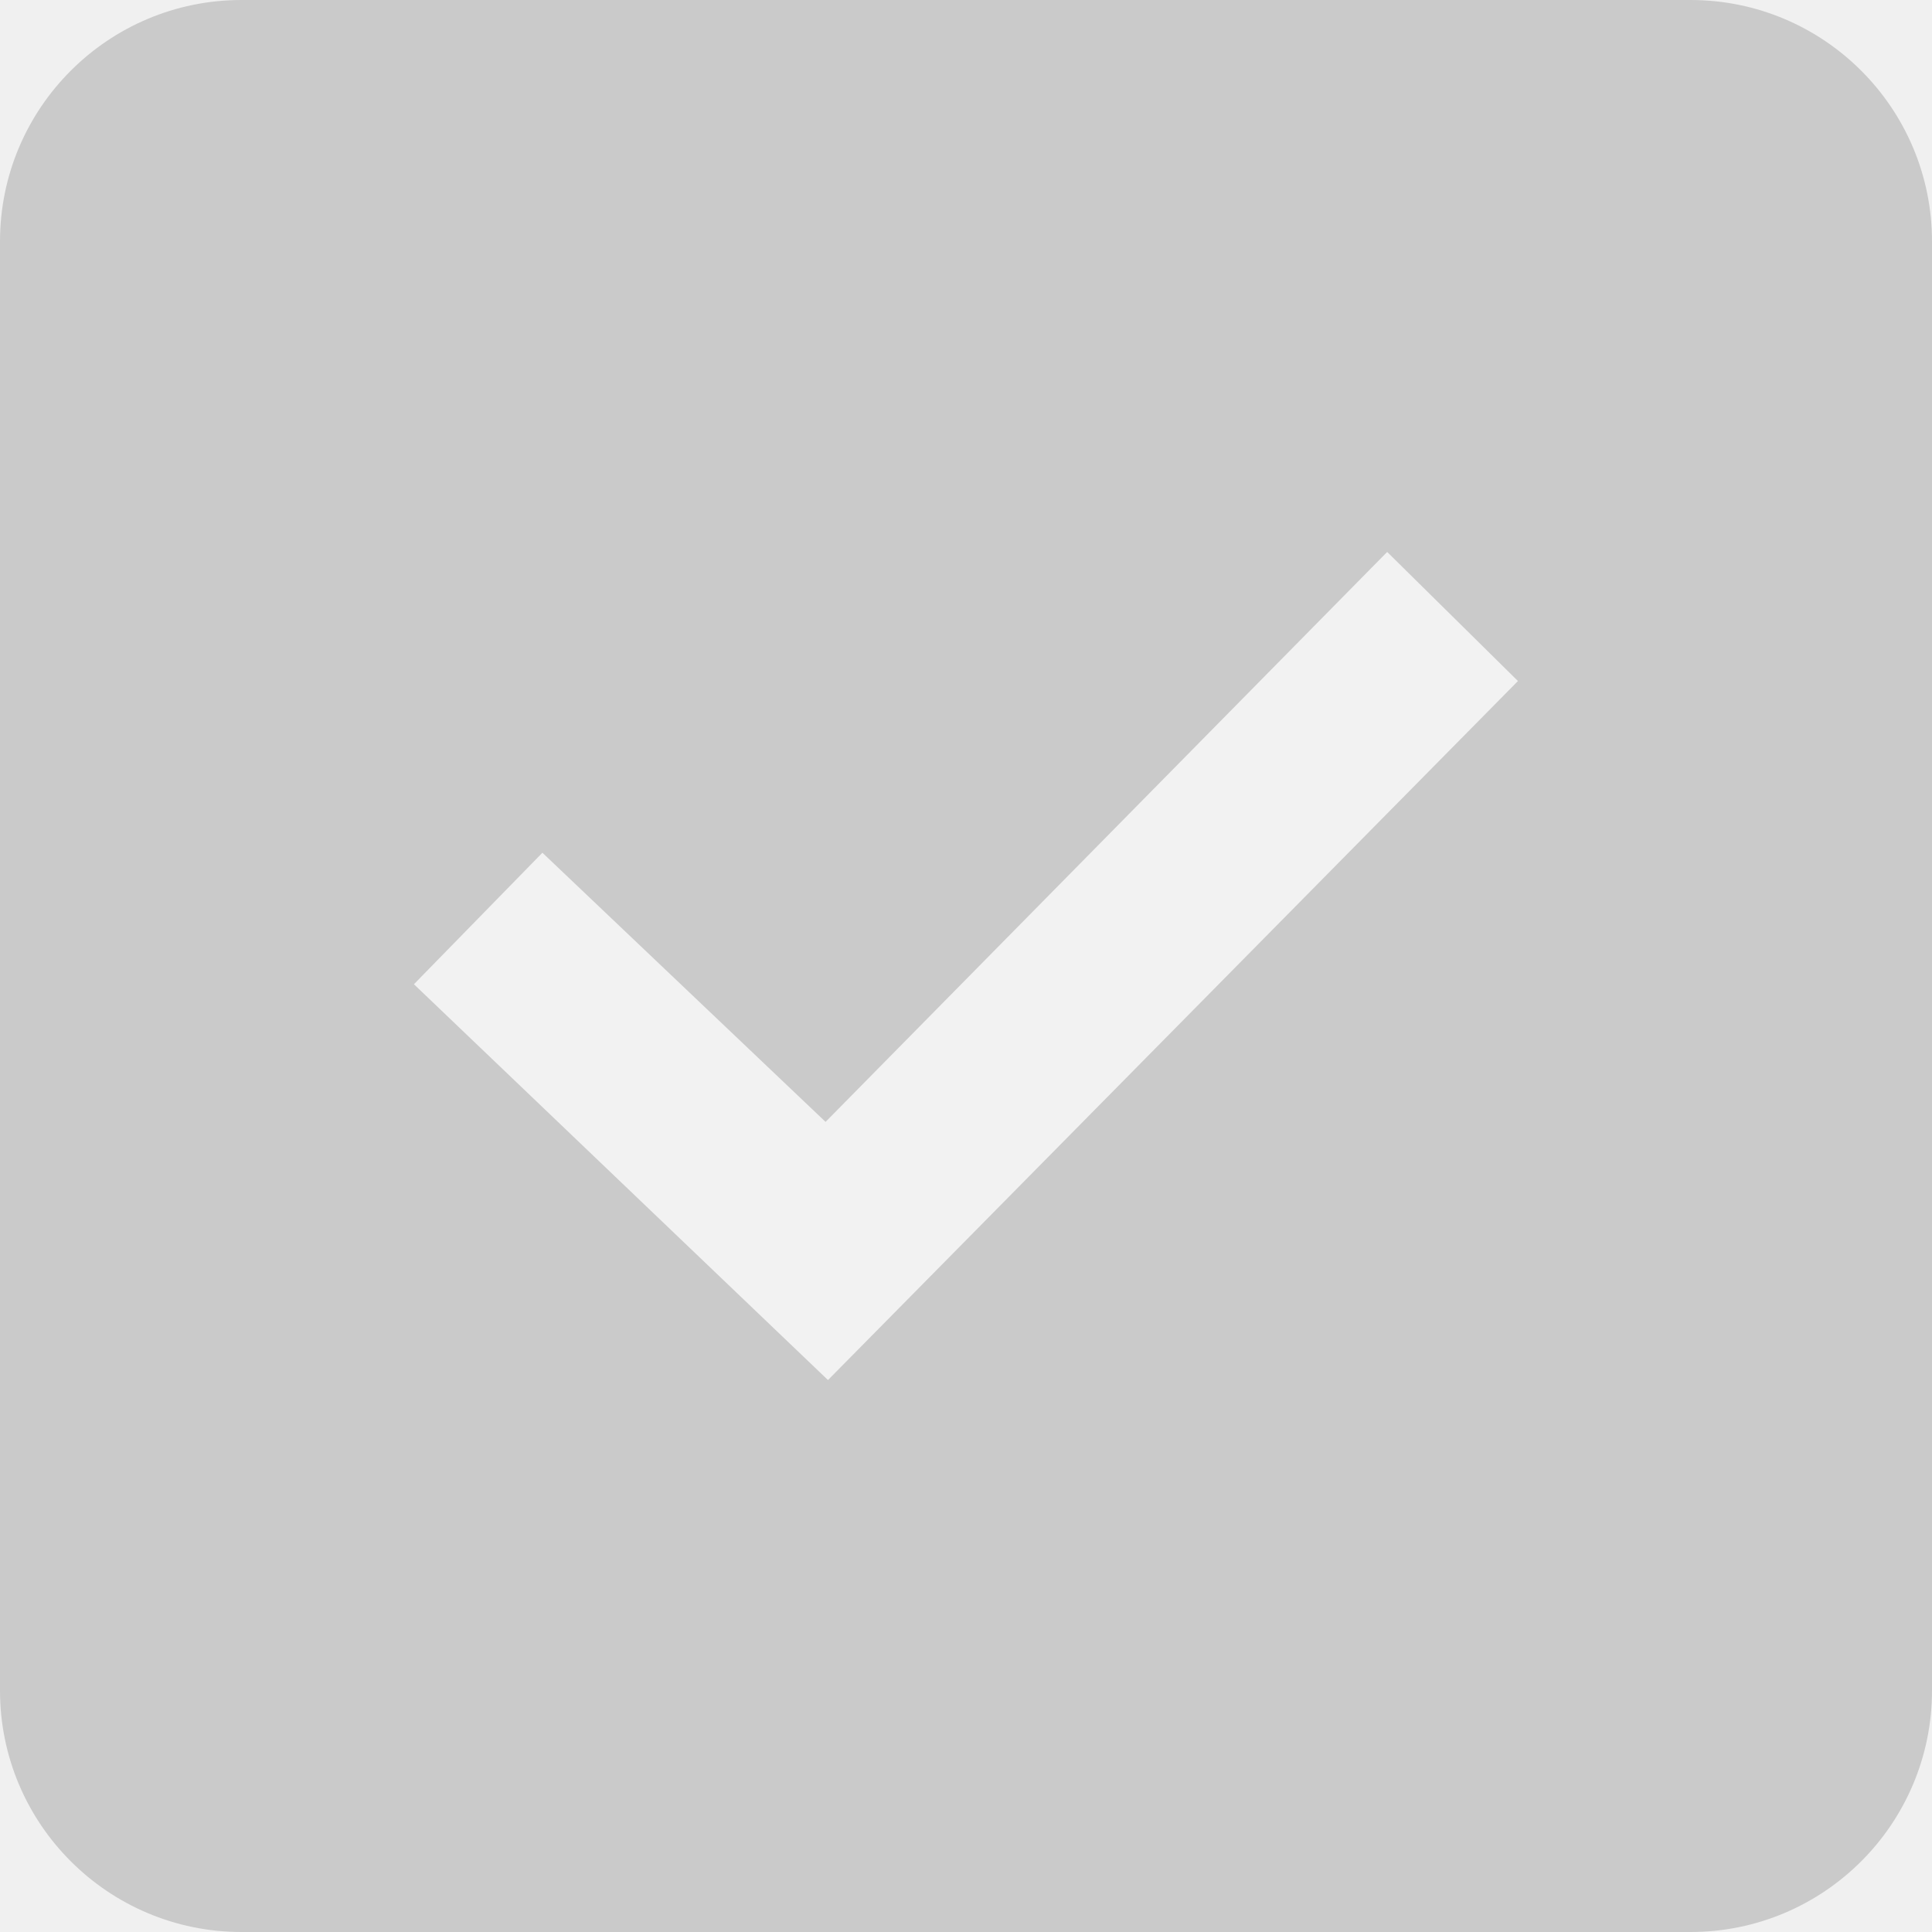
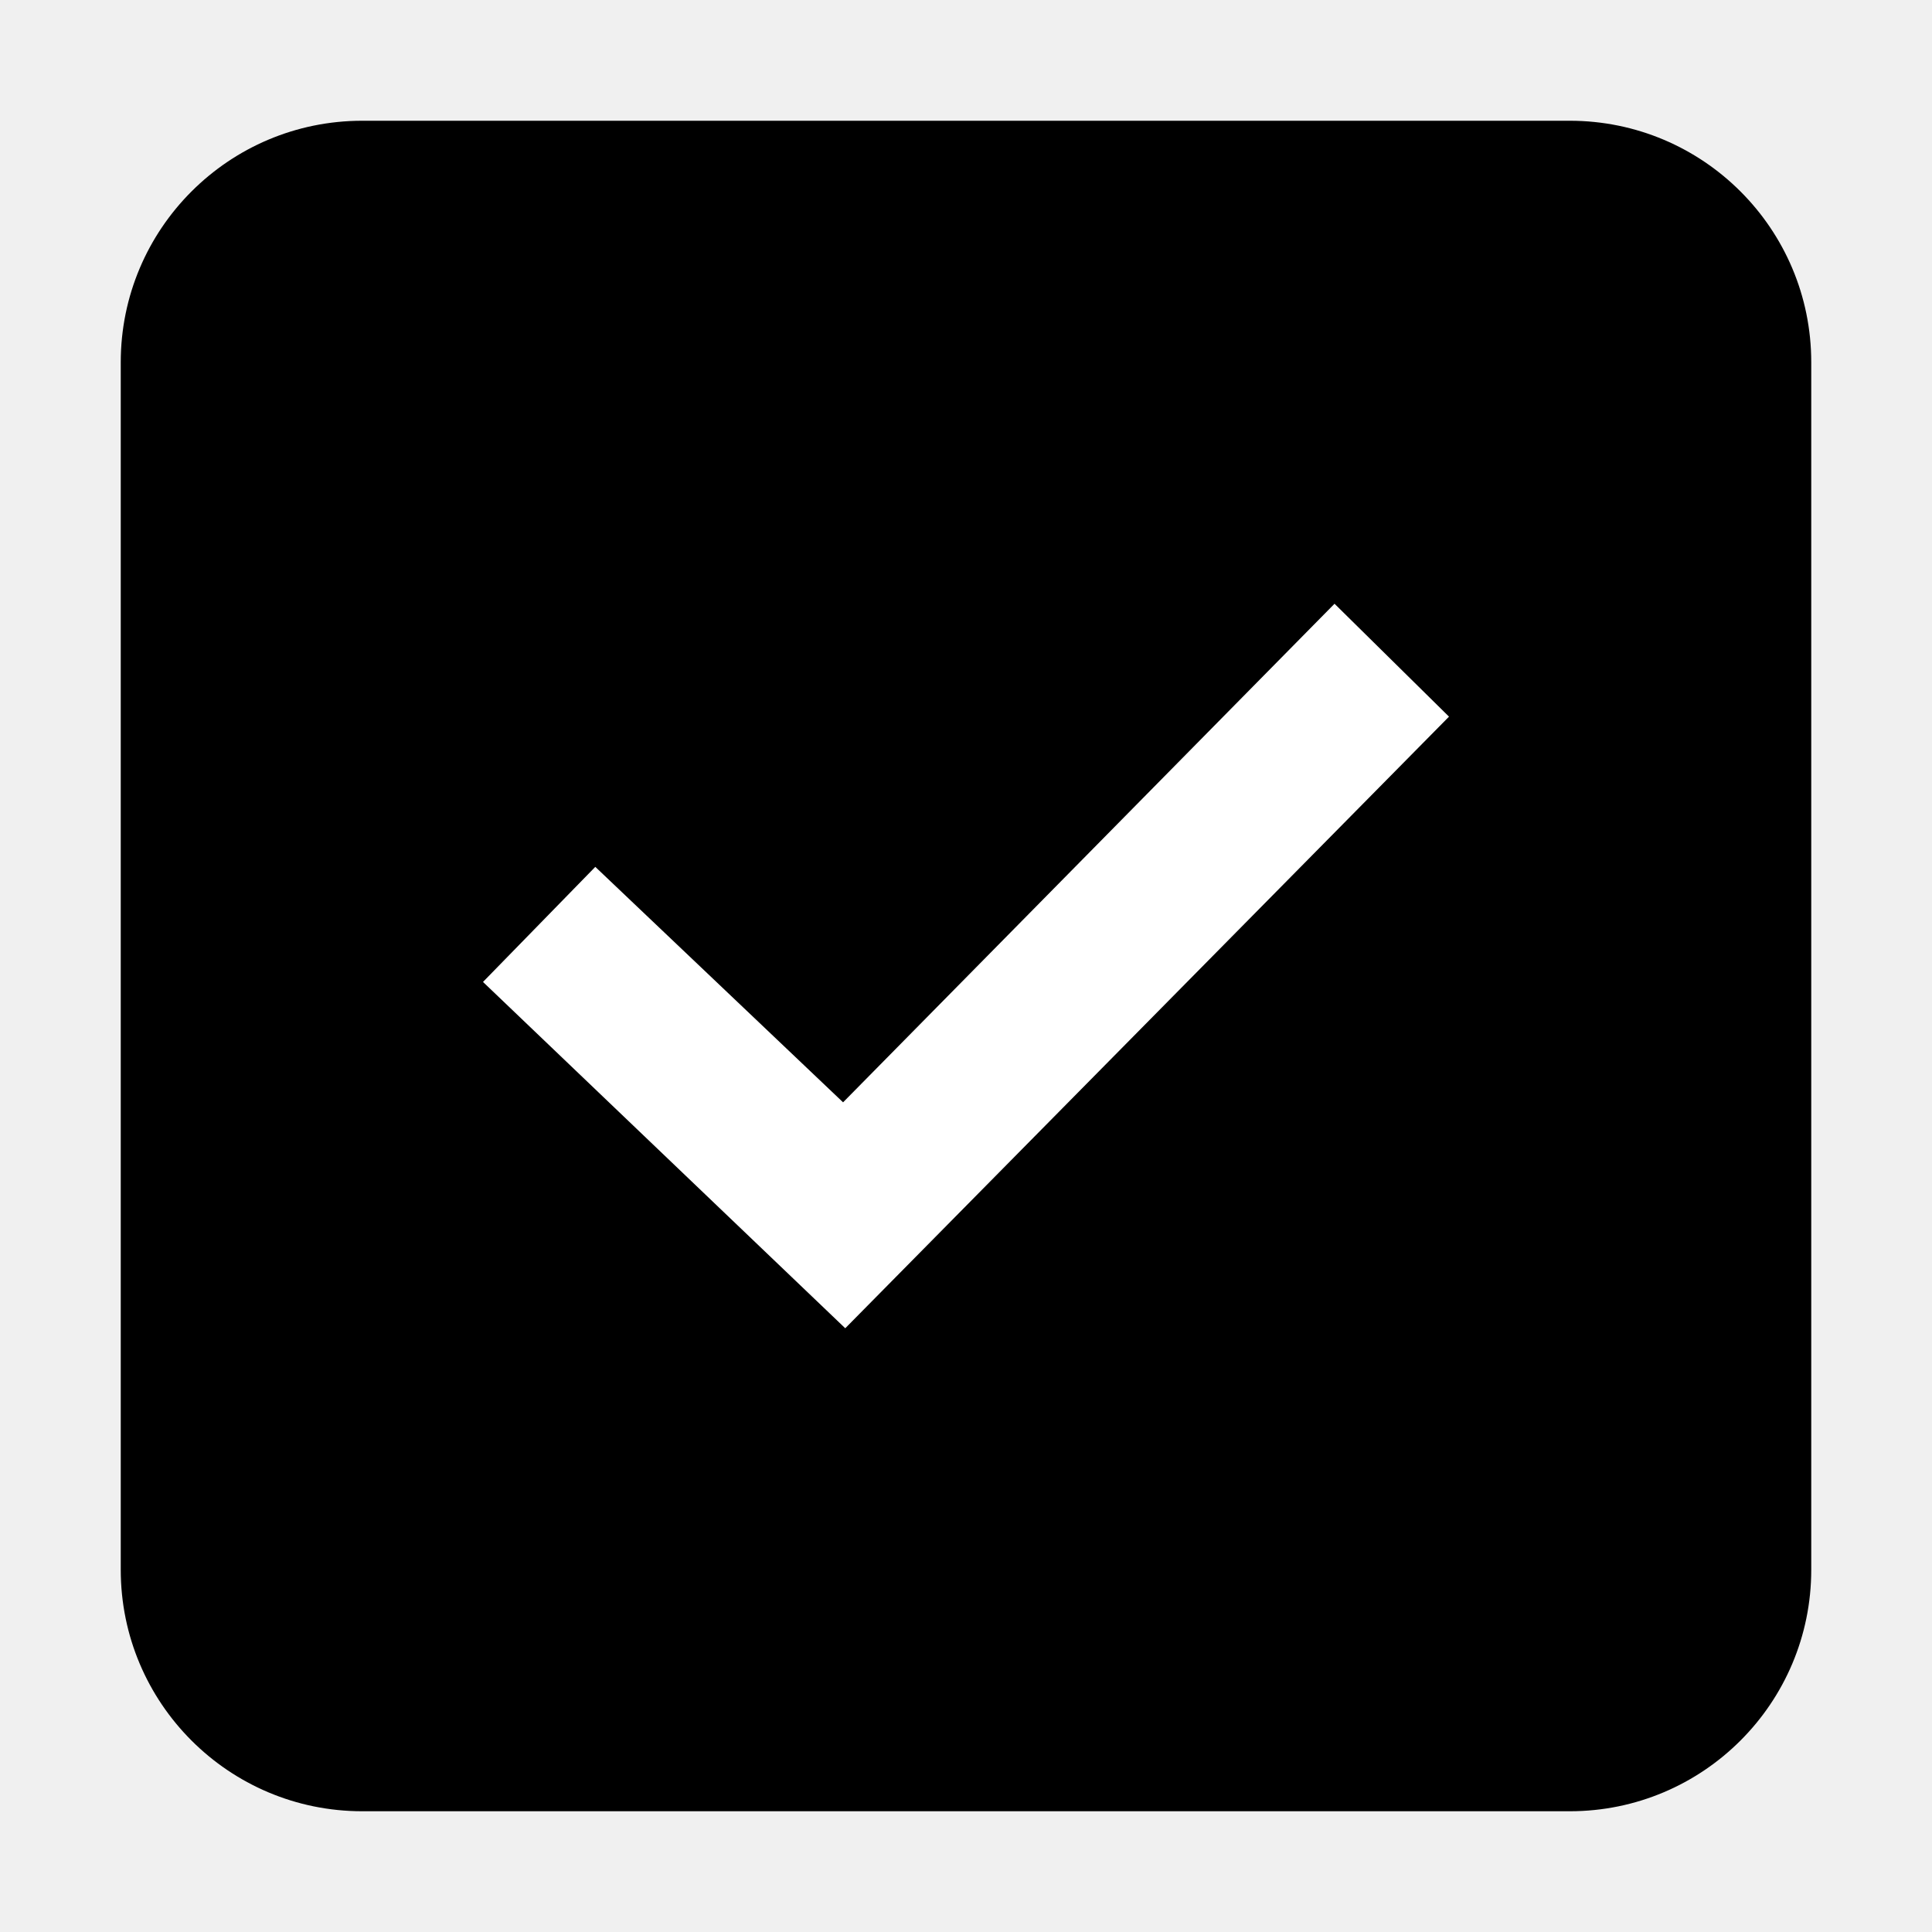
<svg xmlns="http://www.w3.org/2000/svg" width="16" height="16" viewBox="0 0 16 16" fill="none">
-   <g opacity="0.16">
-     <rect width="16" height="16" rx="2" fill="black" />
-     <path fill-rule="evenodd" clip-rule="evenodd" d="M6.857 11.429L3.428 8.151L4.492 7.062L6.837 9.291L11.488 4.571L12.571 5.64L6.857 11.429Z" fill="white" />
-   </g>
+   <rect x="1" y="1" width="14" height="14" rx="2" fill="black" />
+   <path fill-rule="evenodd" clip-rule="evenodd" d="M7 11L4 8.132L4.93 7.179L6.982 9.129L11.052 5L12 5.935L7 11Z" fill="white" />
</svg>
